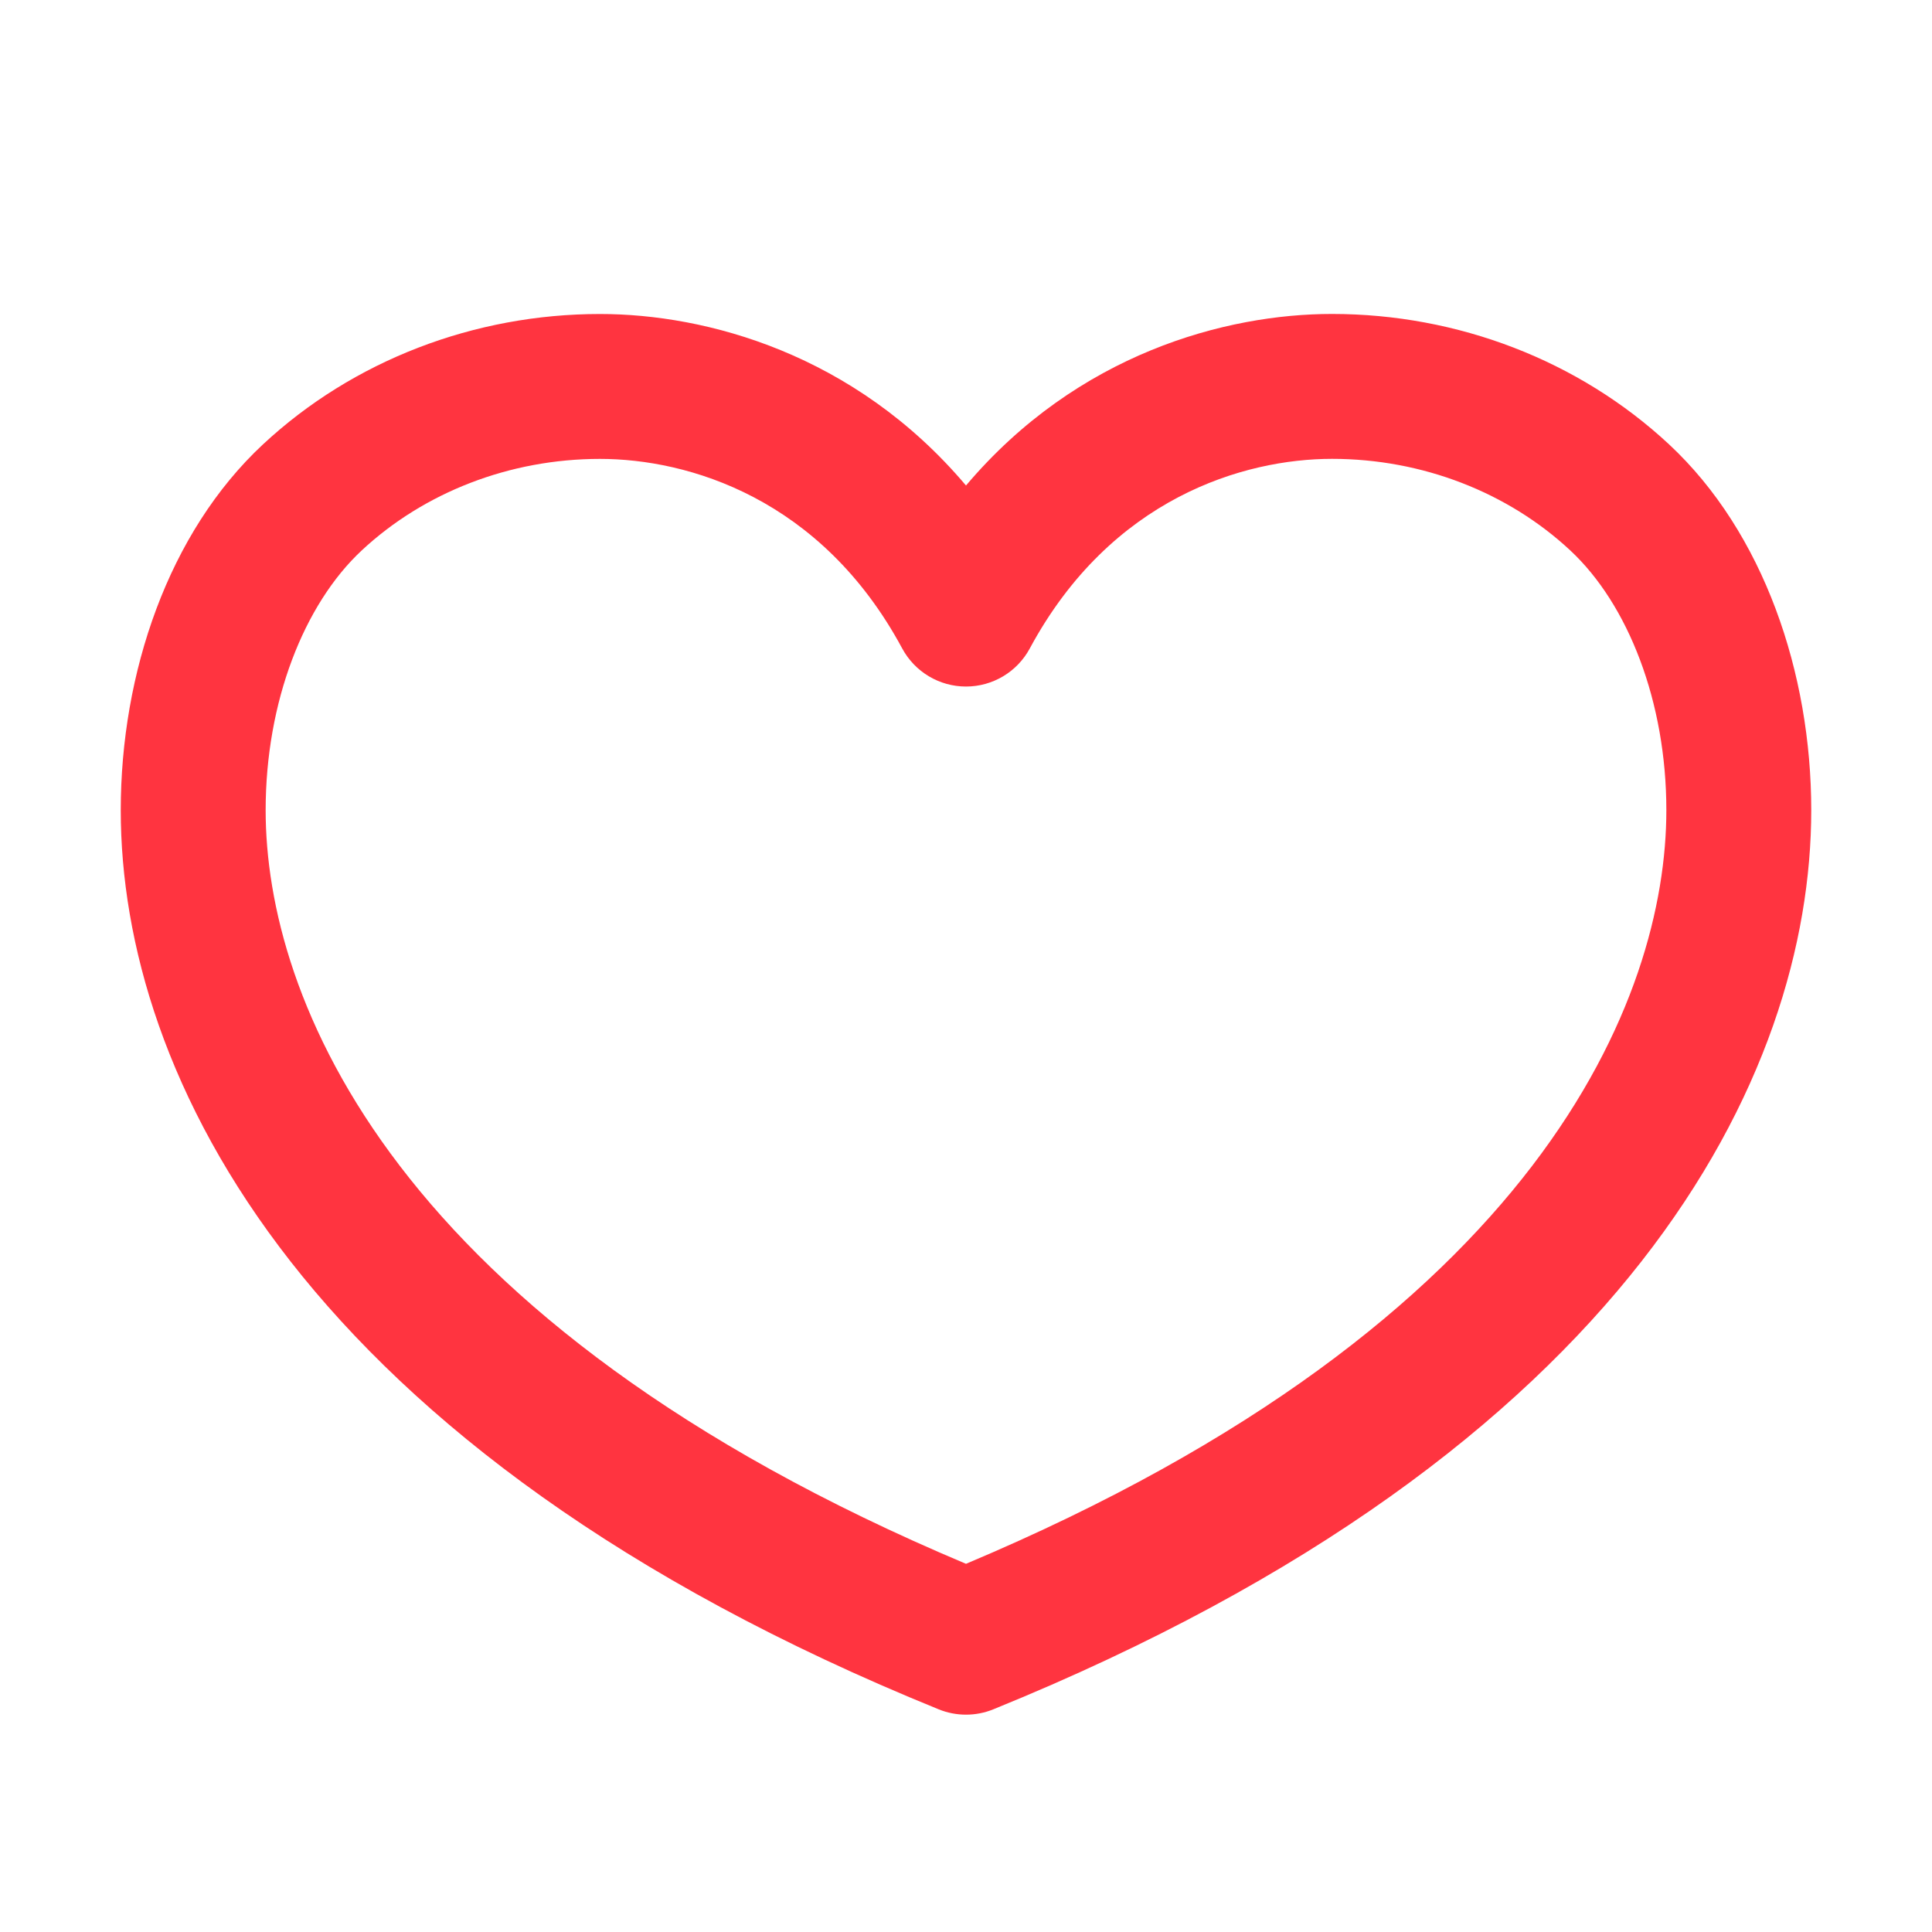
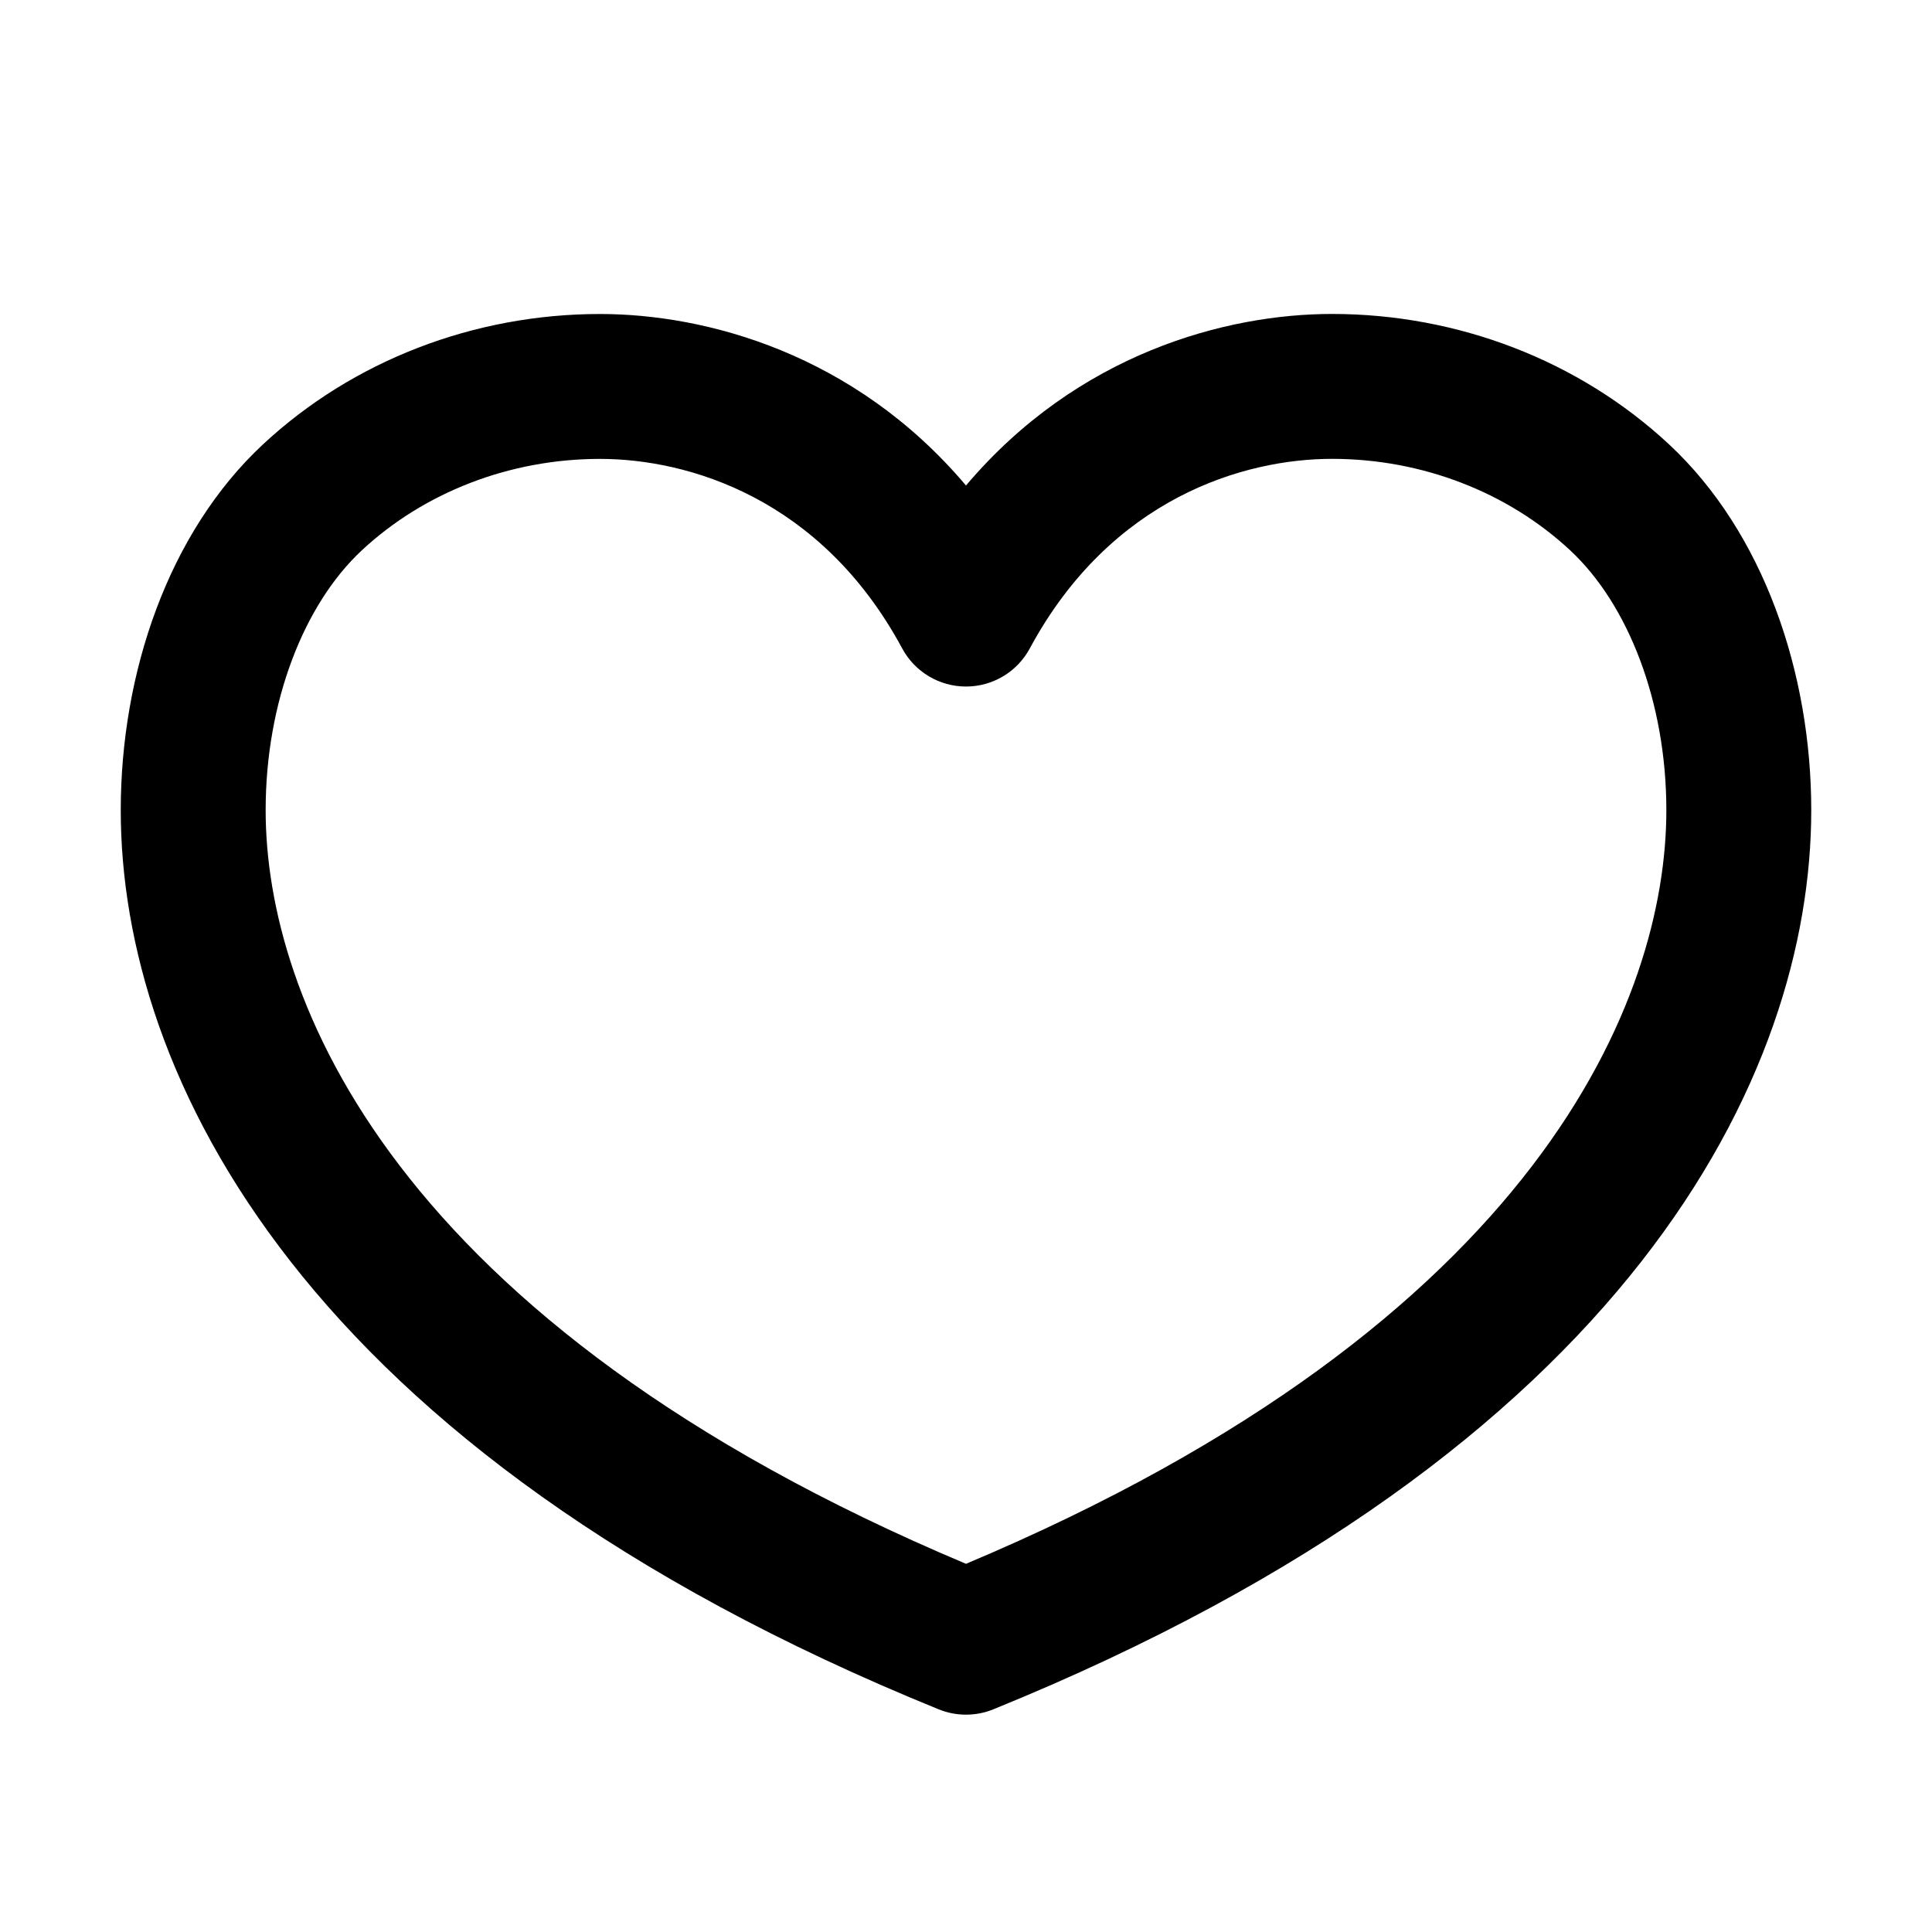
<svg xmlns="http://www.w3.org/2000/svg" width="40" height="40" viewBox="0 0 40 40" fill="none">
-   <path fill-rule="evenodd" clip-rule="evenodd" d="M27.578 9.5C25.759 9.5 23 10.307 21.321 13.425C21.059 13.911 20.552 14.214 20 14.214C19.448 14.214 18.941 13.911 18.679 13.425C17 10.307 14.242 9.501 12.422 9.501C10.553 9.501 8.78 10.193 7.489 11.396C6.292 12.512 5.5 14.531 5.5 16.775C5.5 20.632 8.082 27.362 20 32.377C31.919 27.361 34.5 20.631 34.5 16.774C34.5 14.531 33.708 12.511 32.511 11.396C31.22 10.193 29.447 9.5 27.578 9.5ZM20 10.052C22.31 7.319 25.384 6.5 27.578 6.5C30.177 6.5 32.688 7.461 34.556 9.2C36.517 11.027 37.5 13.936 37.5 16.774C37.5 22.236 33.764 30.028 20.565 35.39C20.203 35.537 19.797 35.537 19.435 35.39C6.236 30.028 2.5 22.237 2.5 16.775C2.5 13.937 3.483 11.028 5.444 9.201C7.312 7.461 9.823 6.501 12.422 6.501C14.616 6.501 17.69 7.319 20 10.052Z" fill="#FF3440" />
+   <path fill-rule="evenodd" clip-rule="evenodd" d="M27.578 9.5C25.759 9.5 23 10.307 21.321 13.425C21.059 13.911 20.552 14.214 20 14.214C19.448 14.214 18.941 13.911 18.679 13.425C17 10.307 14.242 9.501 12.422 9.501C10.553 9.501 8.78 10.193 7.489 11.396C6.292 12.512 5.5 14.531 5.5 16.775C5.5 20.632 8.082 27.362 20 32.377C31.919 27.361 34.5 20.631 34.5 16.774C34.5 14.531 33.708 12.511 32.511 11.396C31.22 10.193 29.447 9.5 27.578 9.5ZM20 10.052C22.31 7.319 25.384 6.5 27.578 6.5C30.177 6.5 32.688 7.461 34.556 9.2C36.517 11.027 37.5 13.936 37.5 16.774C37.5 22.236 33.764 30.028 20.565 35.39C20.203 35.537 19.797 35.537 19.435 35.39C6.236 30.028 2.5 22.237 2.5 16.775C2.5 13.937 3.483 11.028 5.444 9.201C7.312 7.461 9.823 6.501 12.422 6.501C14.616 6.501 17.69 7.319 20 10.052Z" fill="currentColor" />
</svg>
